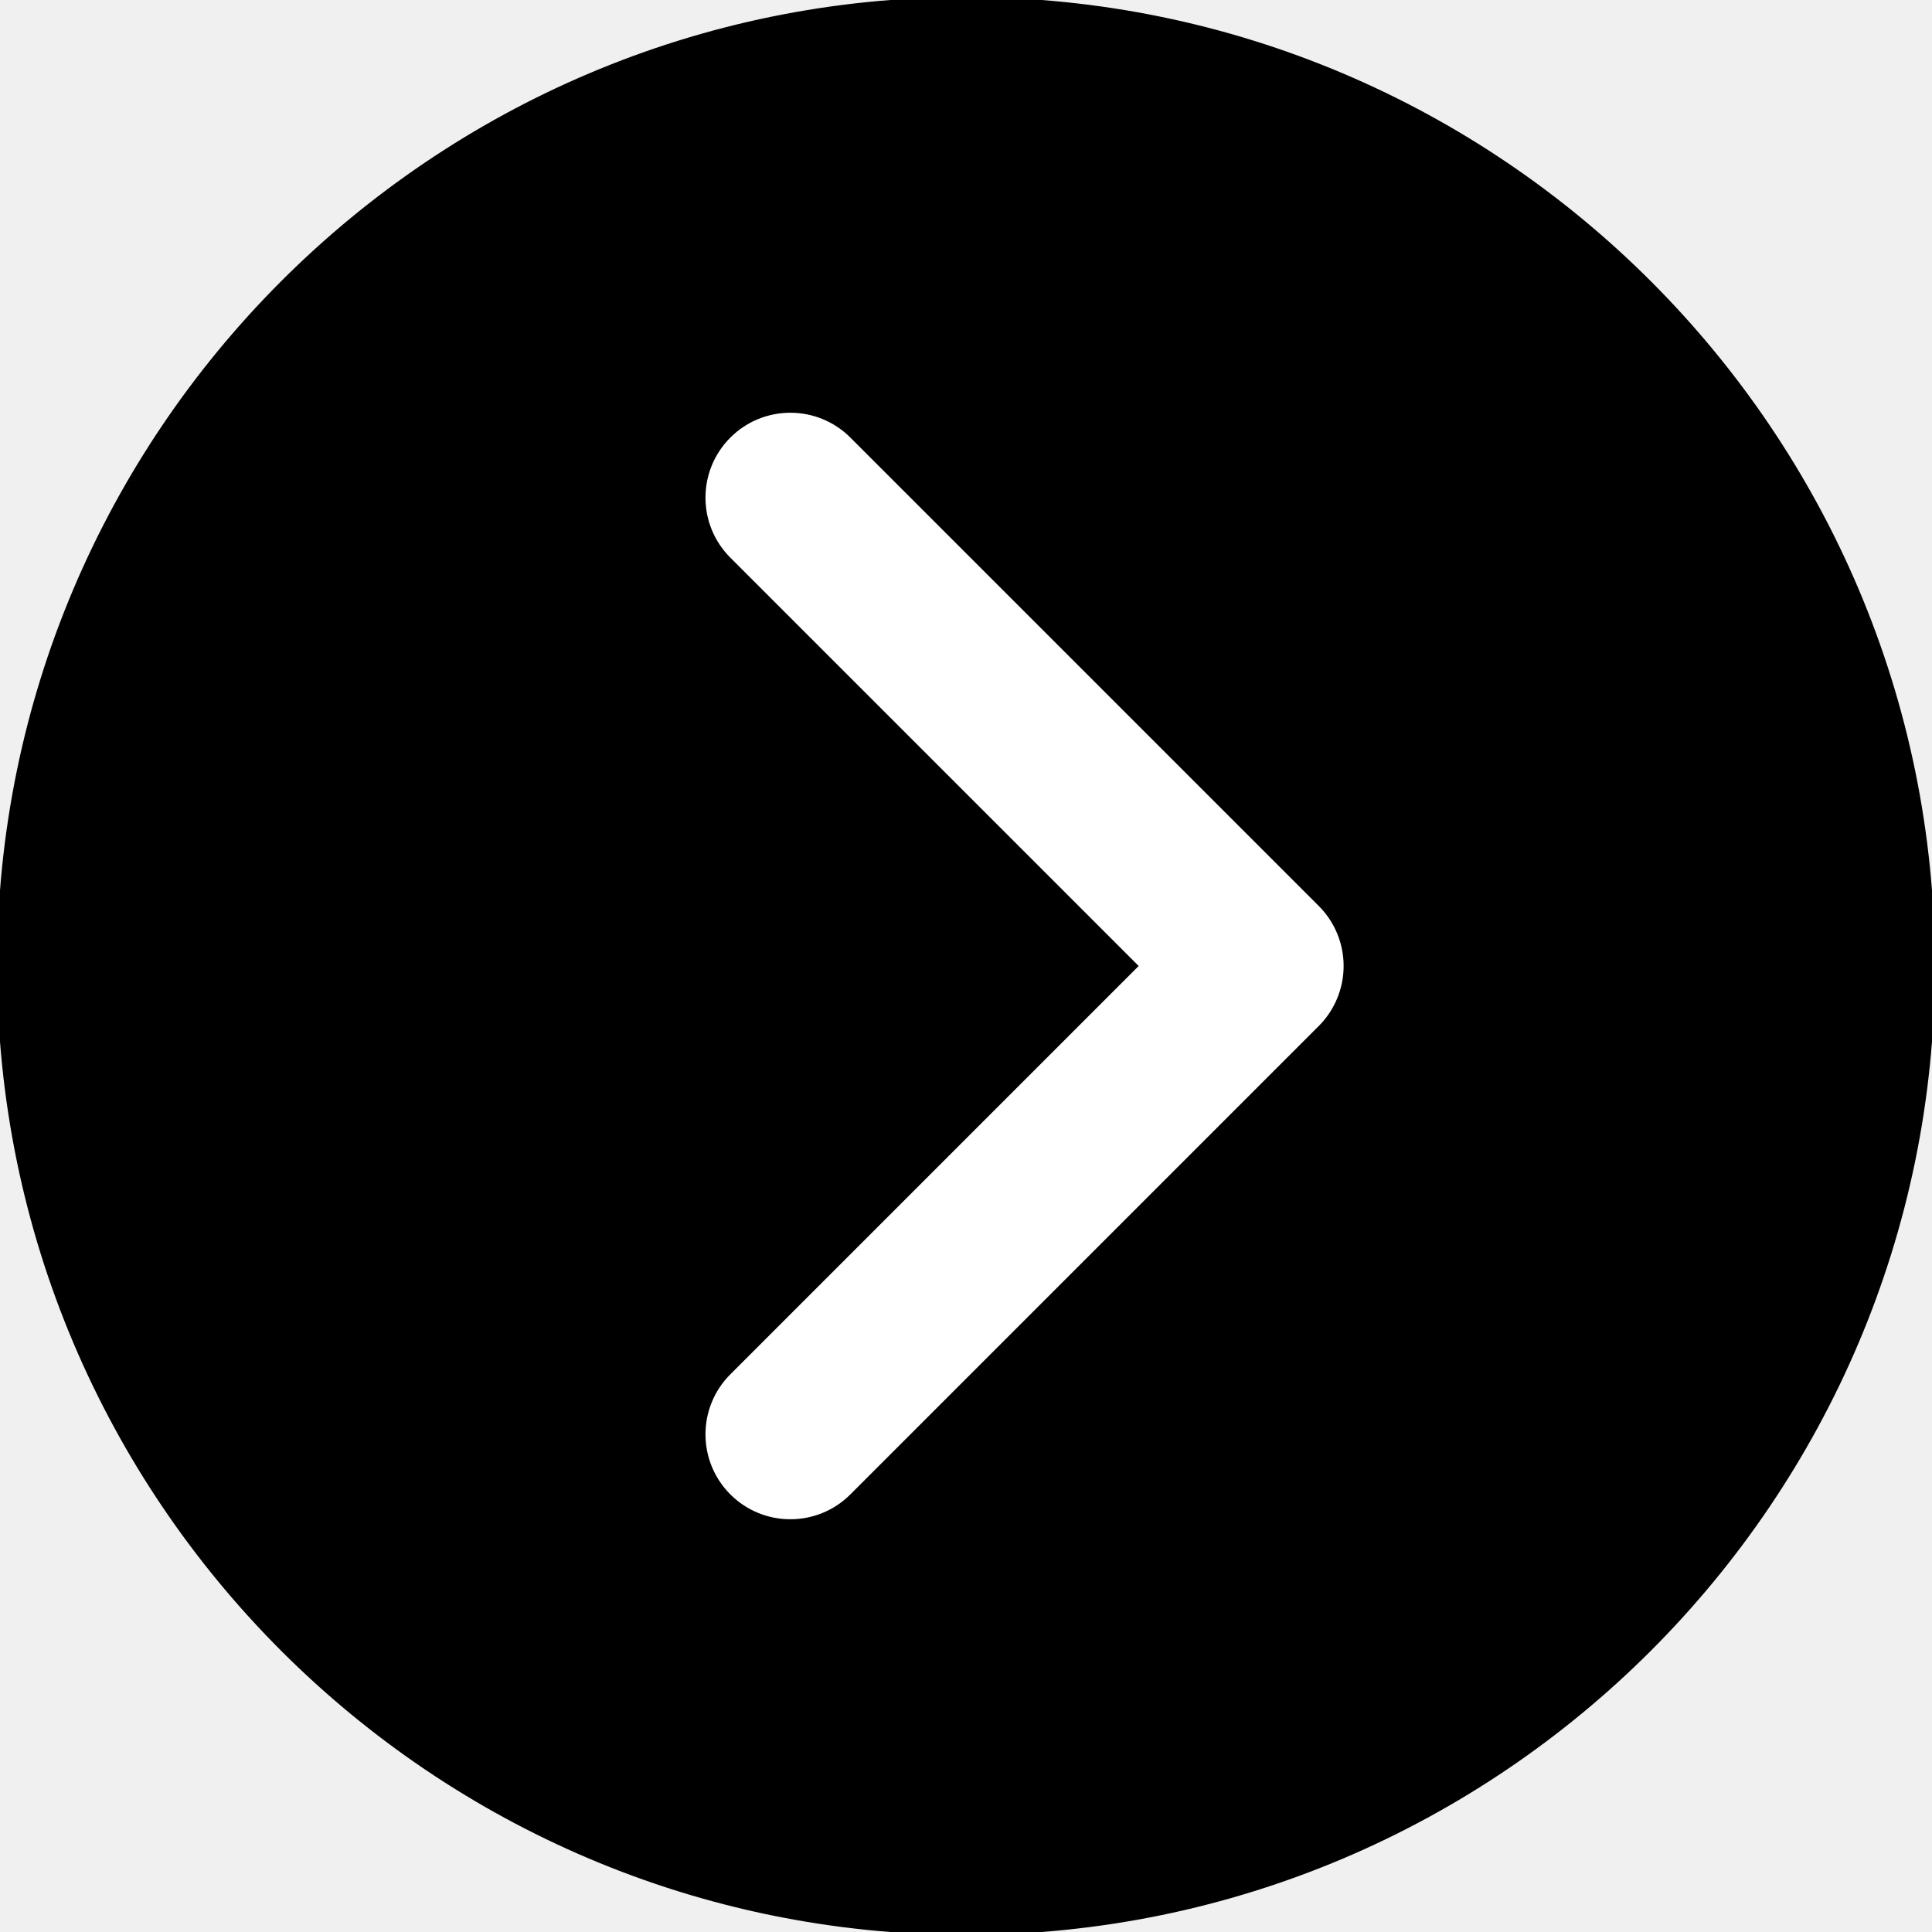
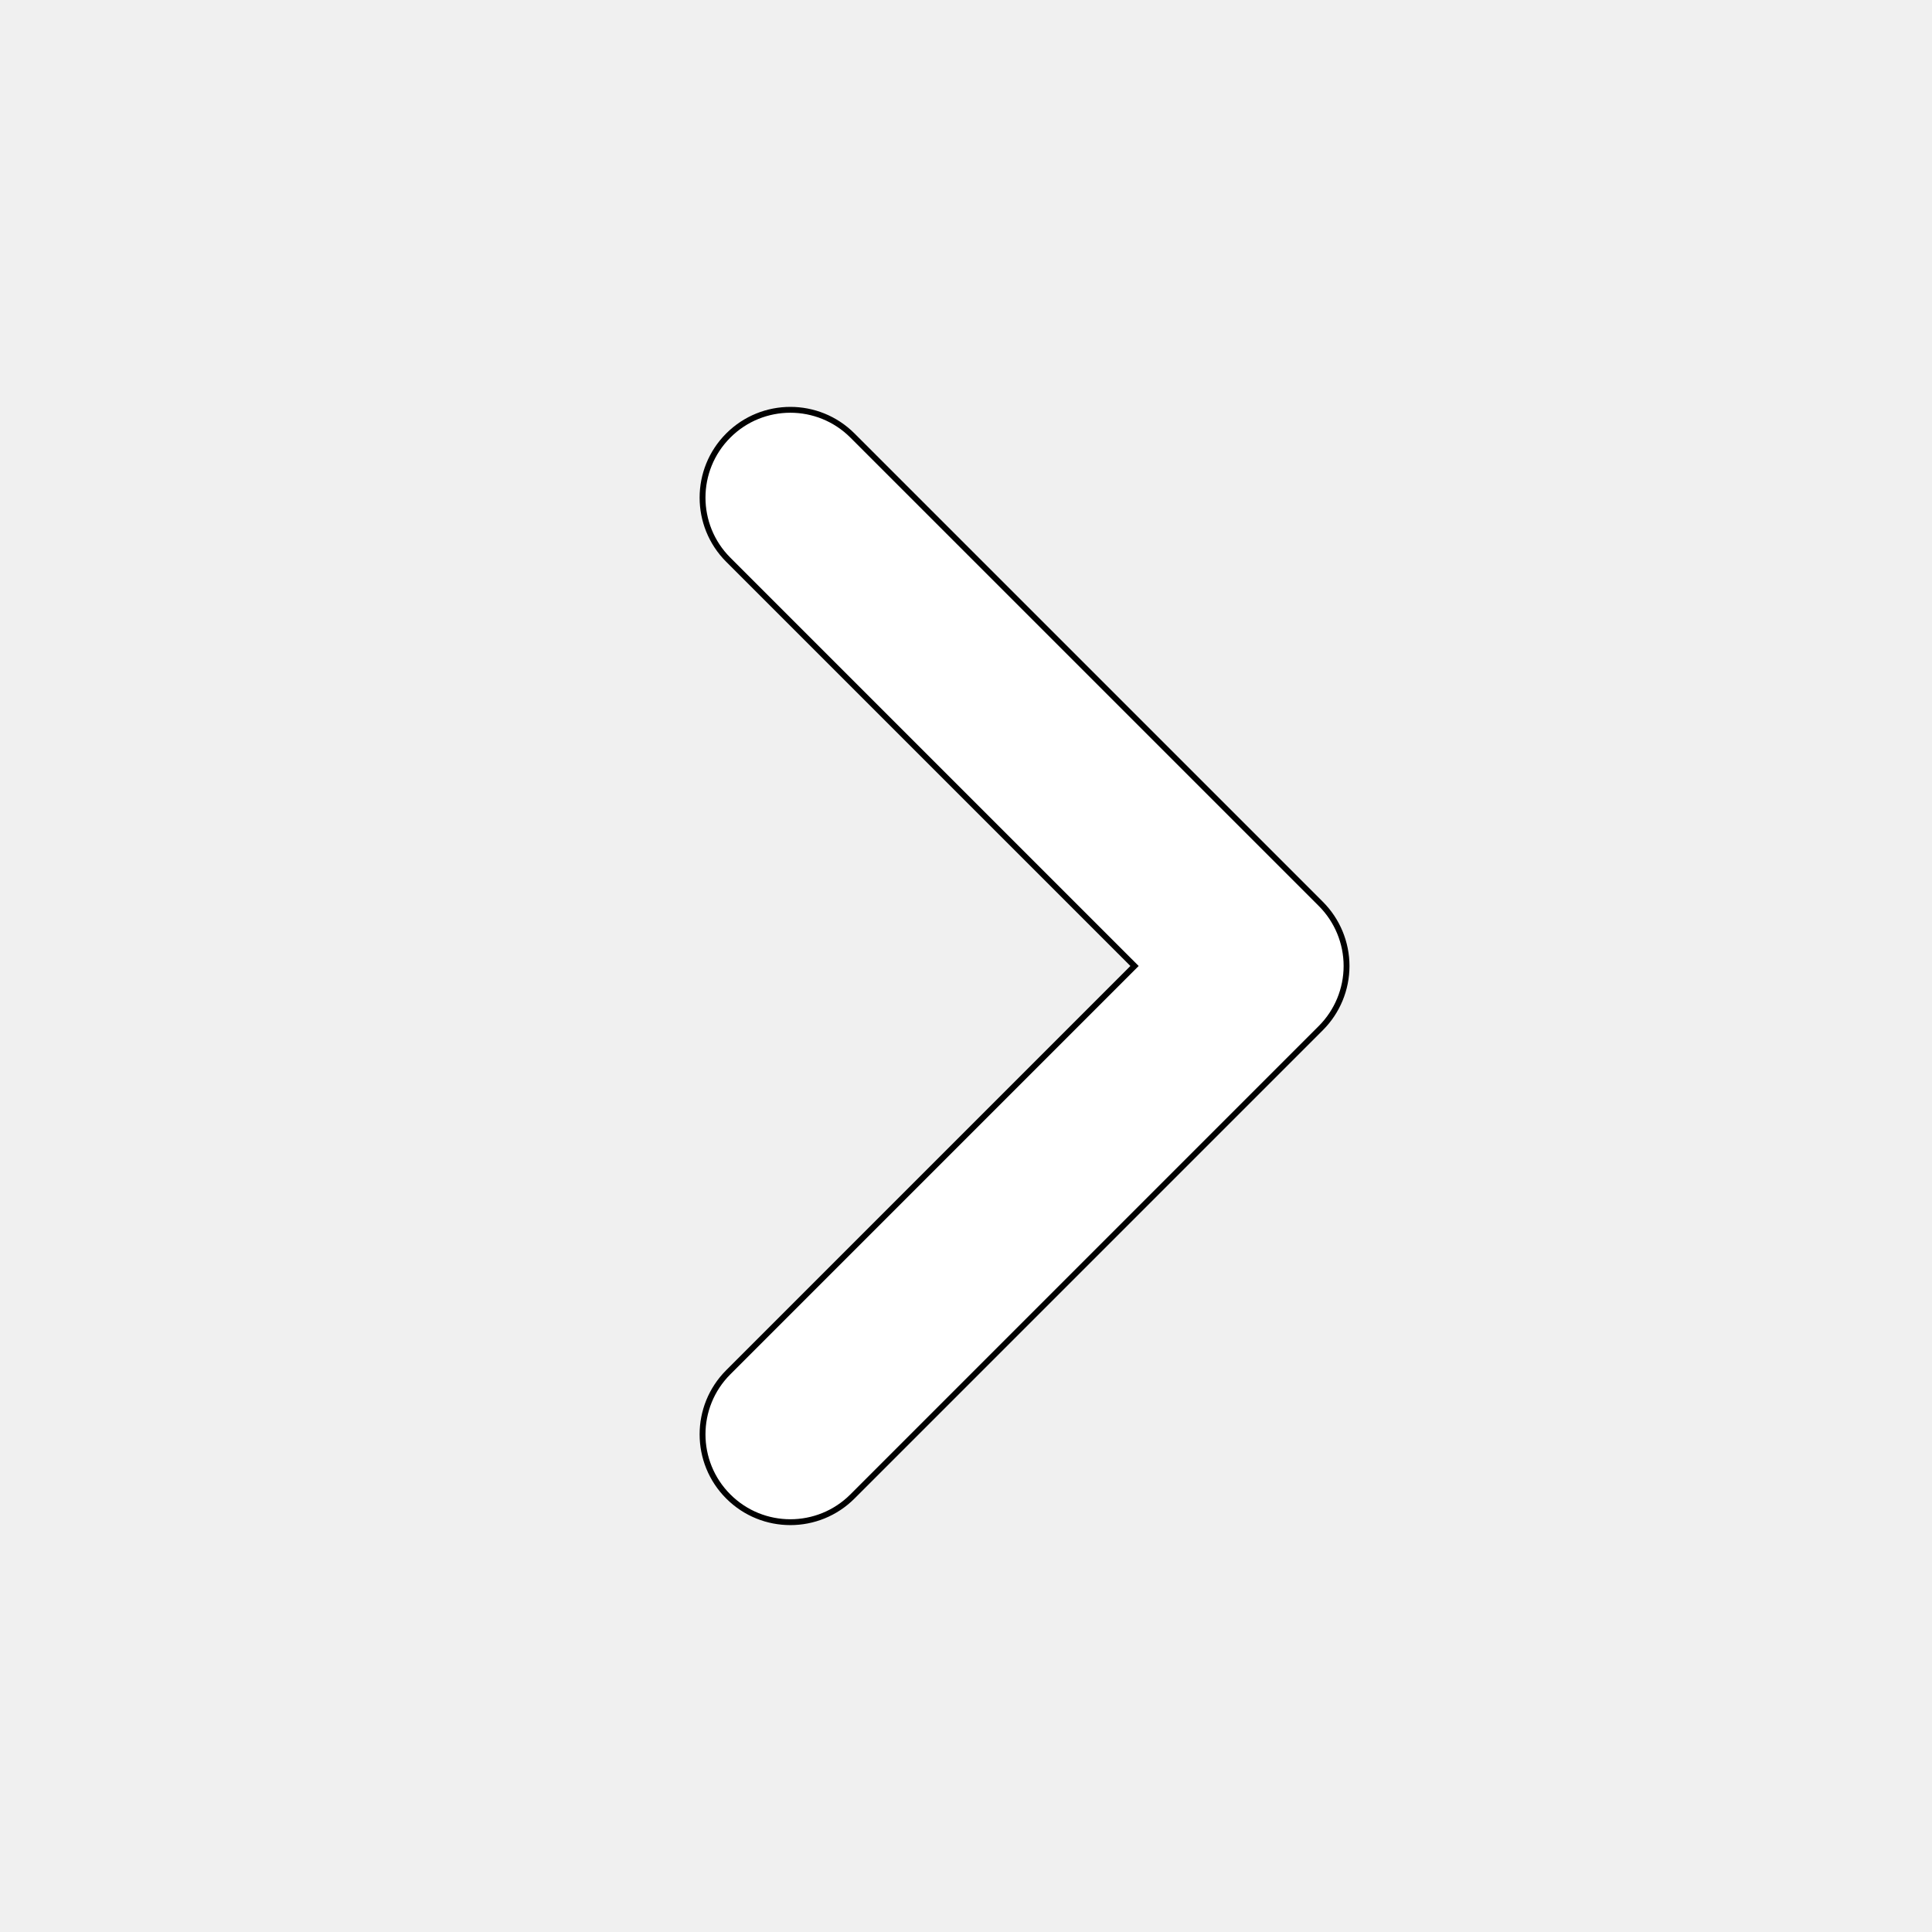
<svg xmlns="http://www.w3.org/2000/svg" fill="#000000" height="800px" width="800px" version="1.1" id="Layer_1" viewBox="0 0 330 330" xml:space="preserve" stroke="#000000">
+   <defs id="defs2">
+     
+     
+     
+     
+   </defs>
  <g id="SVGRepo_bgCarrier" stroke-width="0" />
  <g id="SVGRepo_tracerCarrier" stroke-linecap="round" stroke-linejoin="round" />
-   <g id="SVGRepo_iconCarrier">
-     <path d="M165,0C74.019,0,0,74.019,0,165s74.019,165,165,165s165-74.019,165-165S255.981,0,165,0z" fill="black" />
-     <path d="M225.606,175.605l-80,80.002C142.678,258.535,138.839,260,135,260s-7.678-1.464-10.606-4.394c-5.858-5.857-5.858-15.355,0-21.213l69.393-69.396l-69.393-69.392c-5.858-5.857-5.858-15.355,0-21.213c5.857-5.858,15.355-5.858,21.213,0l80,79.998c2.814,2.813,4.394,6.628,4.394,10.606C230,168.976,228.42,172.792,225.606,175.605z" fill="white" />
-   </g>
+   <path d="m 225.606,175.605 -80,80.002 C 142.678,258.535 138.839,260 135,260 c -3.839,0 -7.678,-1.464 -10.606,-4.394 -5.858,-5.857 -5.858,-15.355 0,-21.213 l 69.393,-69.396 -69.393,-69.392 c -5.858,-5.857 -5.858,-15.355 0,-21.213 5.857,-5.858 15.355,-5.858 21.213,0 l 80,79.998 c 2.814,2.813 4.394,6.628 4.394,10.606 -0.001,3.98 -1.581,7.796 -4.395,10.609 z" fill="#ffffff" id="path2" />
</svg>
